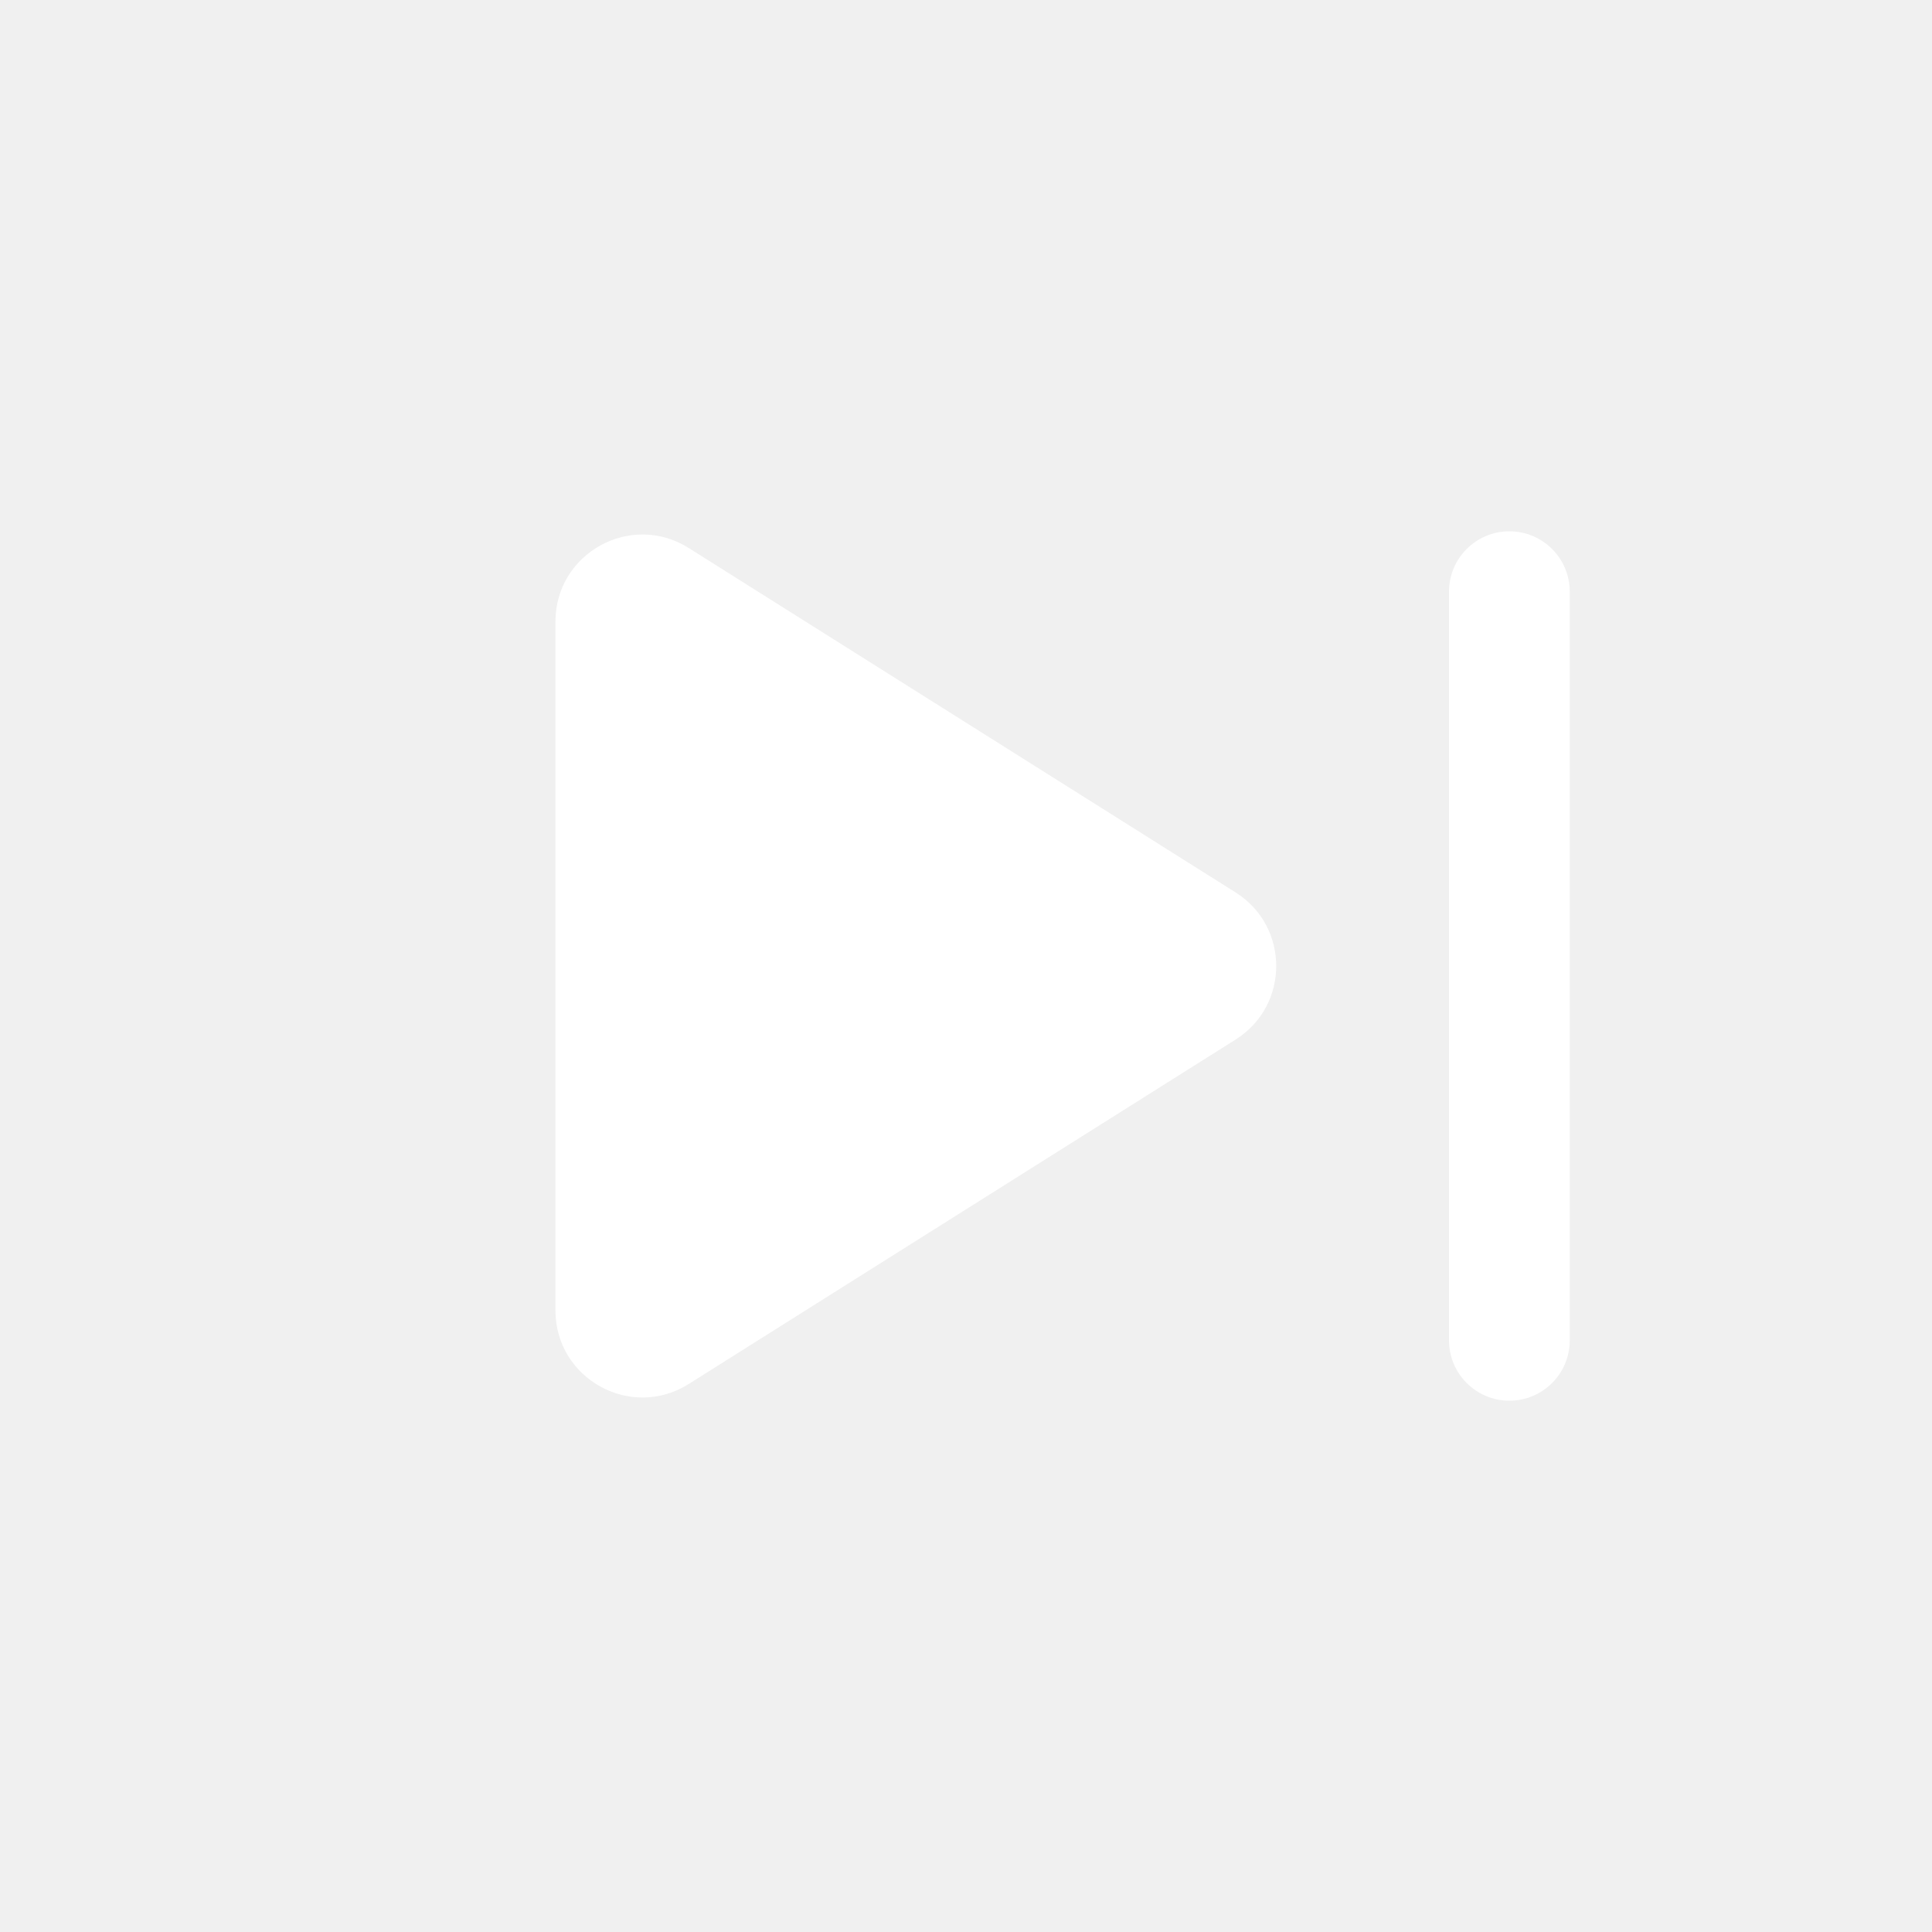
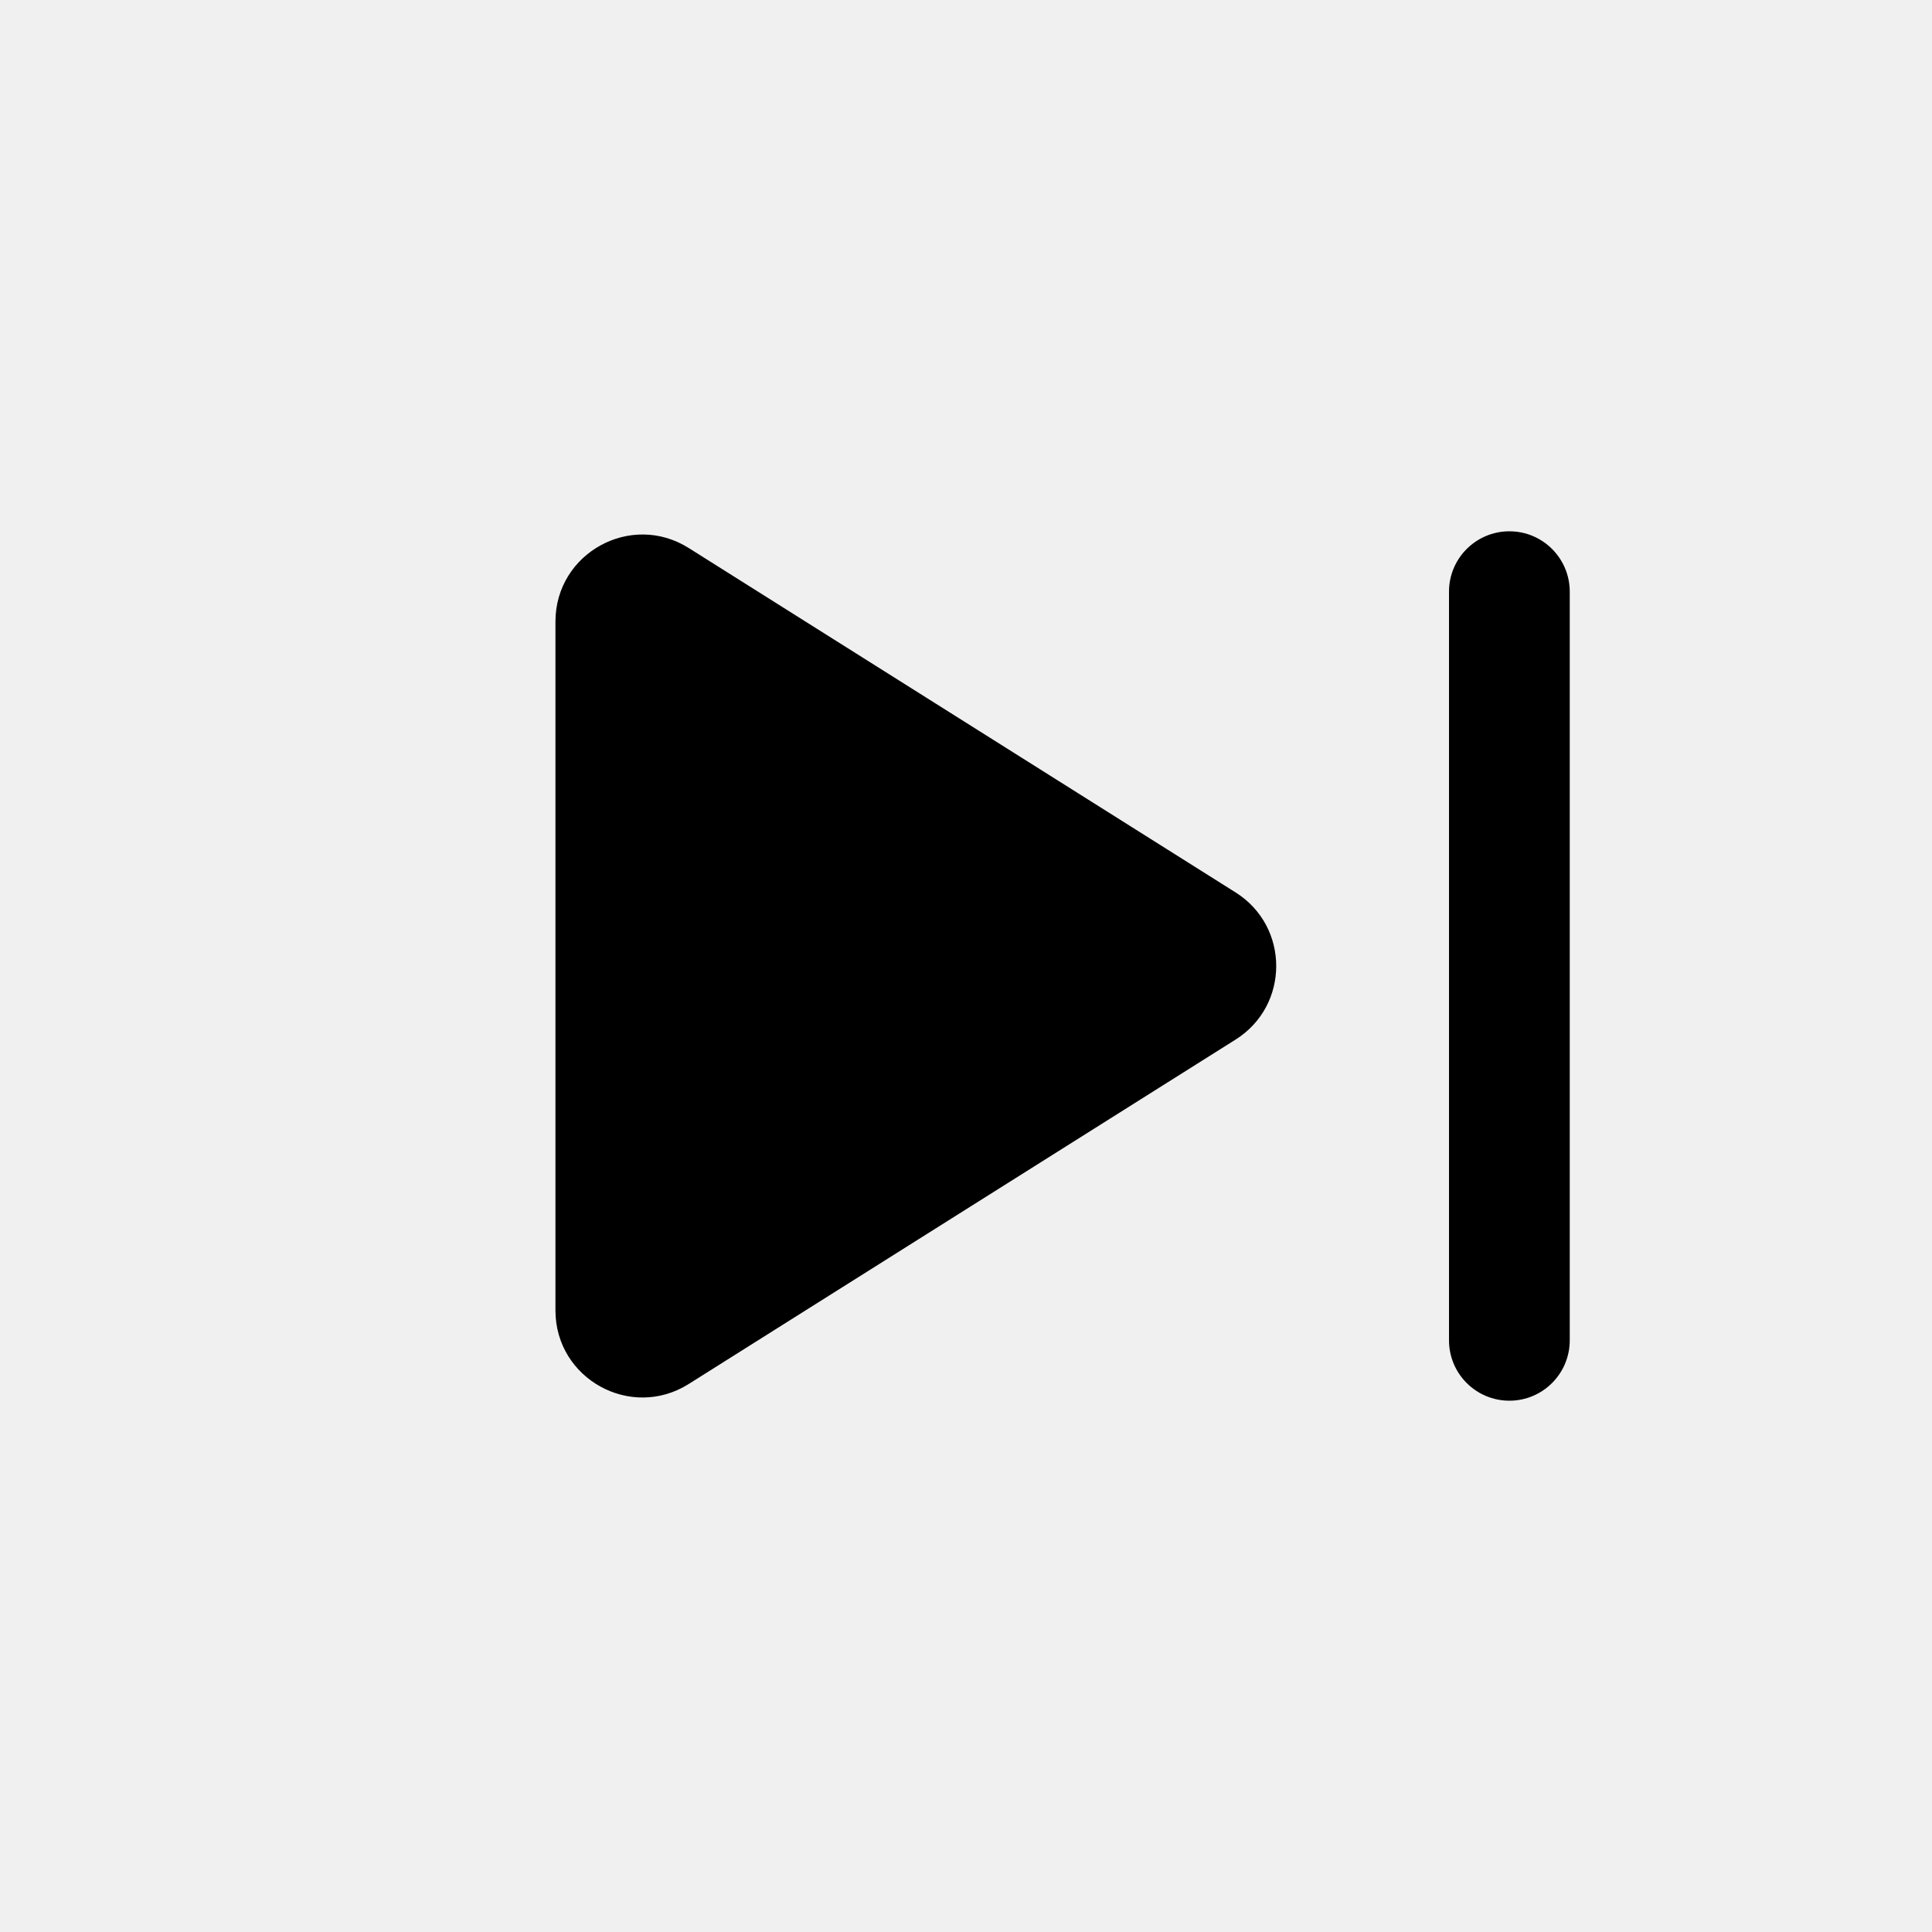
- <svg xmlns="http://www.w3.org/2000/svg" width="40" height="40" viewBox="0 0 40 40" fill="none">
-   <rect x="30" y="11" width="2.5" height="18" rx="1.25" fill="white" />
-   <path d="M25.582 18.477C26.703 19.183 26.703 20.817 25.582 21.523L14.259 28.654C13.061 29.409 11.5 28.548 11.5 27.131L11.5 12.869C11.5 11.452 13.061 10.591 14.259 11.346L25.582 18.477Z" fill="white" />
+ <svg xmlns="http://www.w3.org/2000/svg" width="100%" height="100%" viewBox="0 0 40 40" fill="none">
+   <rect x="30" y="11" width="2.5" height="18" rx="1.25" fill="currentColor" />
+   <path d="M25.582 18.477C26.703 19.183 26.703 20.817 25.582 21.523L14.259 28.654C13.061 29.409 11.5 28.548 11.5 27.131L11.5 12.869C11.5 11.452 13.061 10.591 14.259 11.346L25.582 18.477Z" fill="currentColor" />
</svg>
